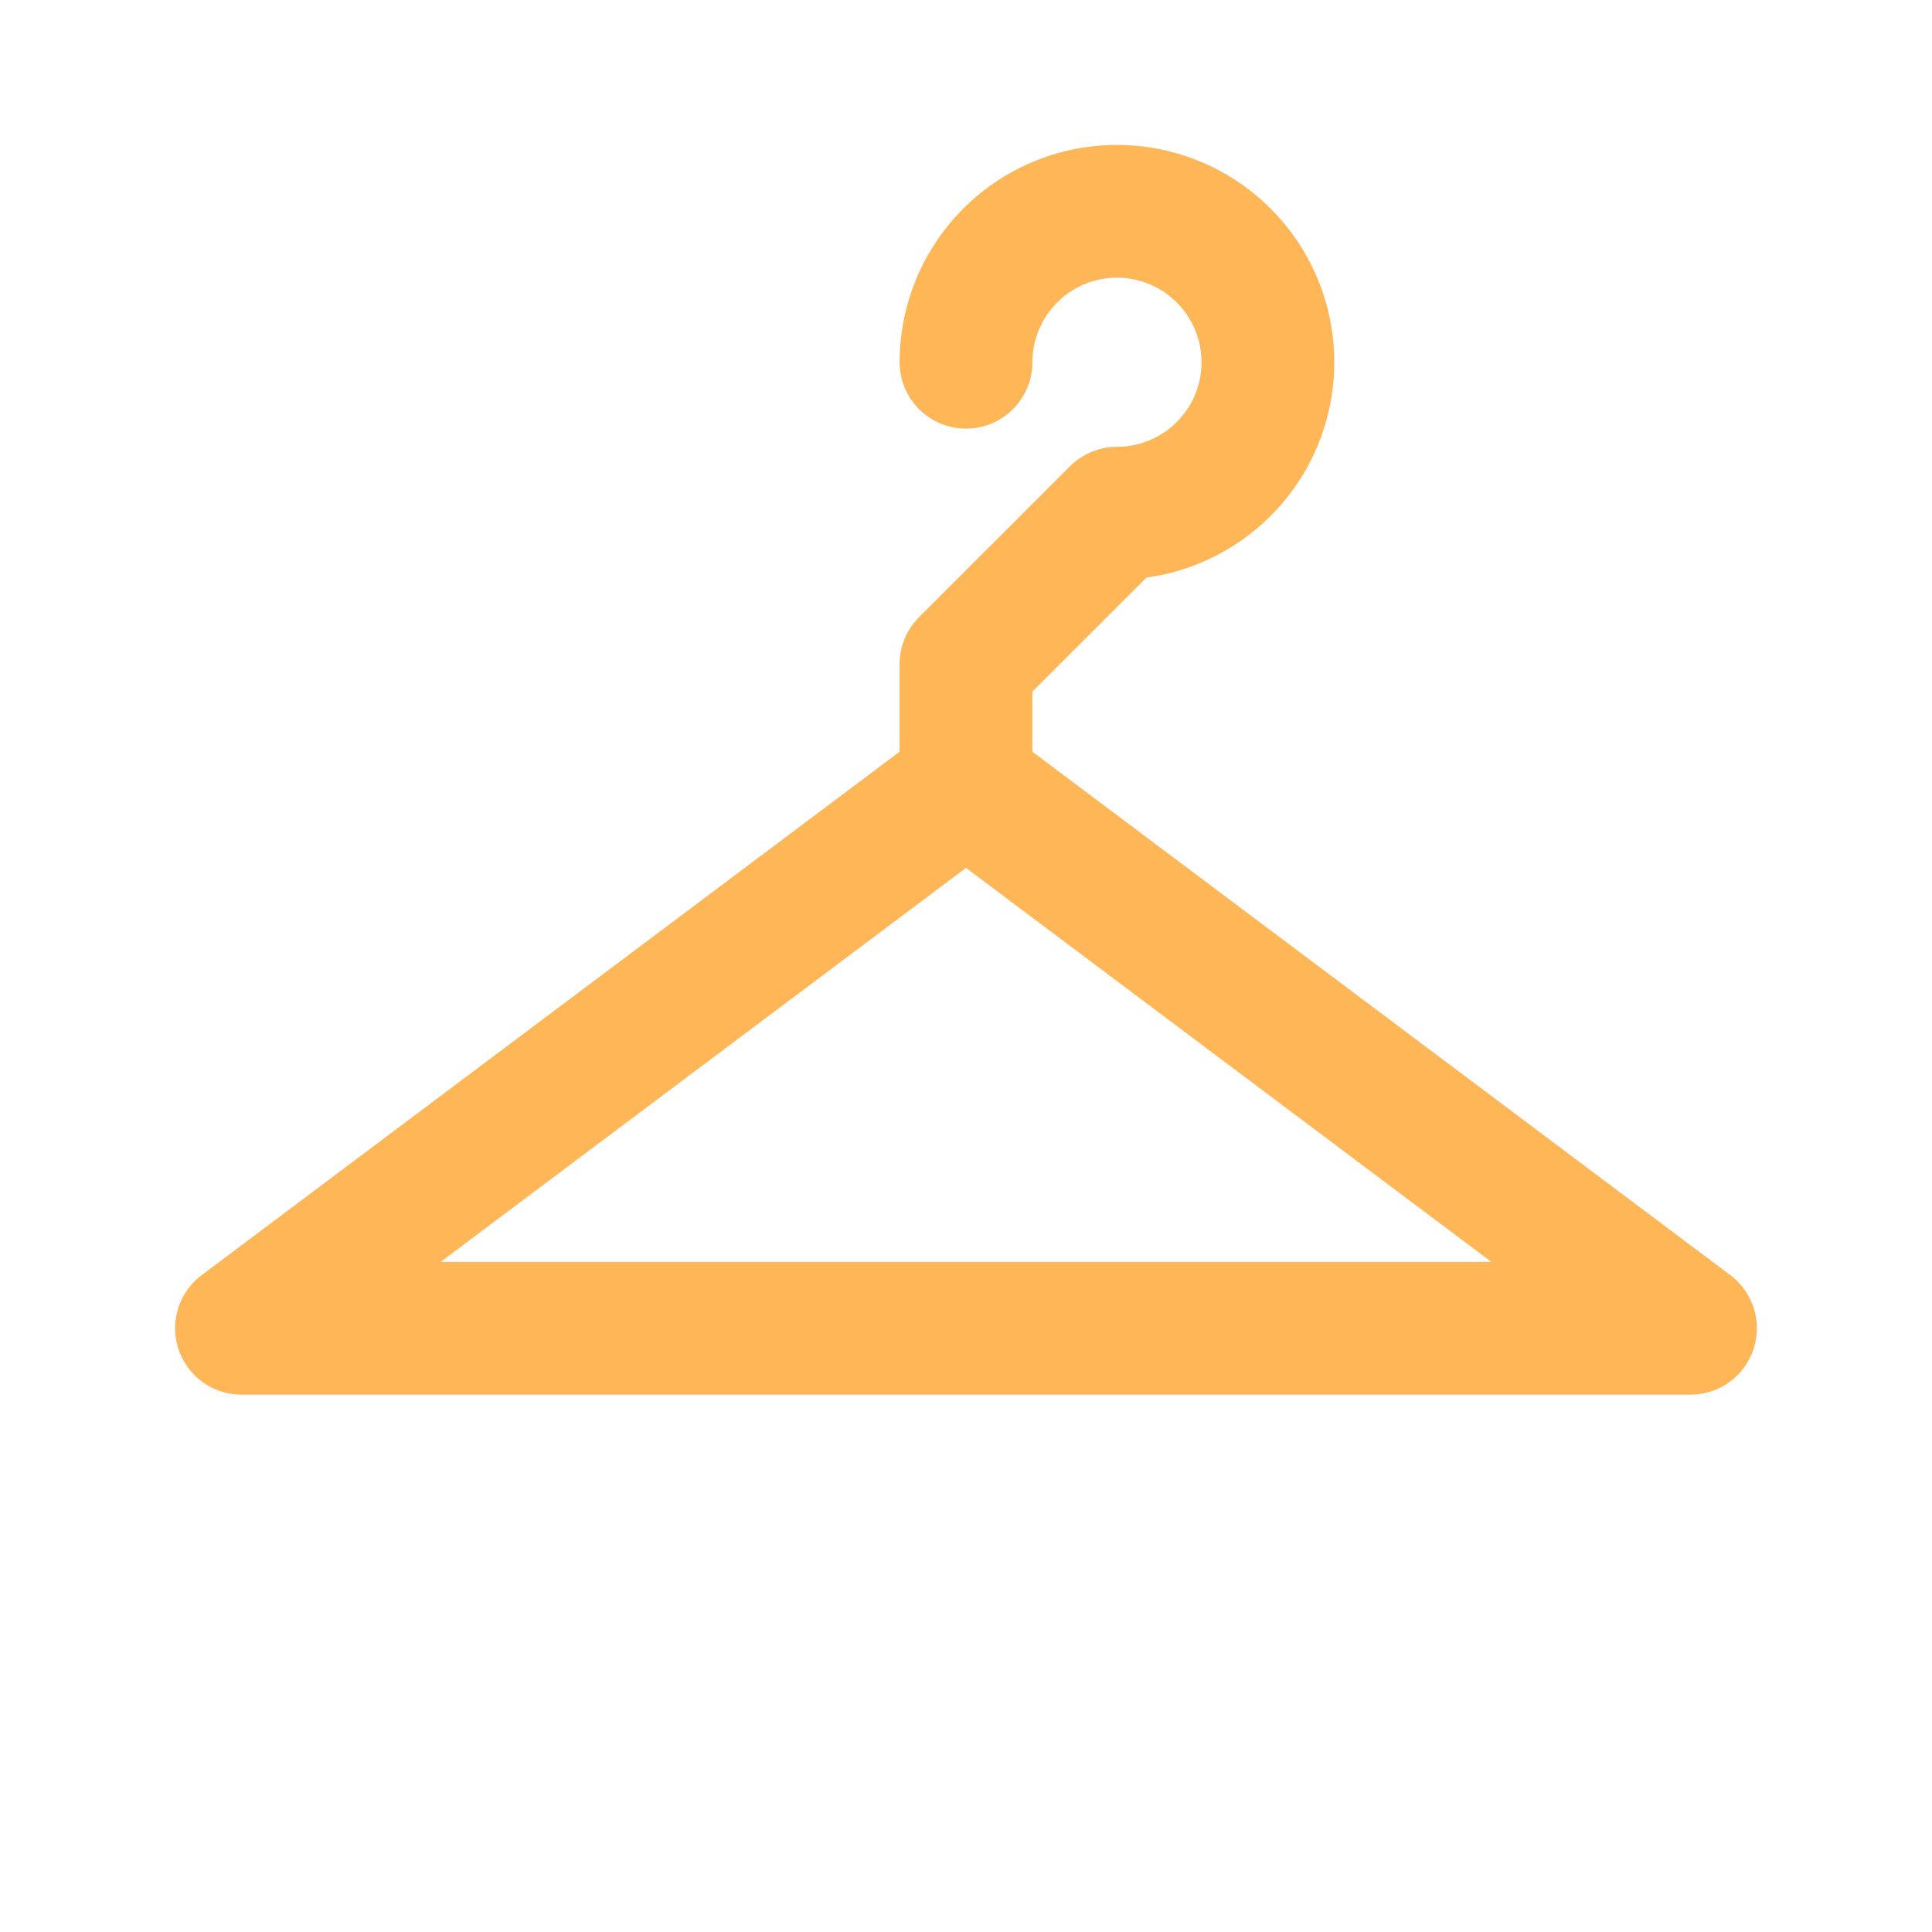
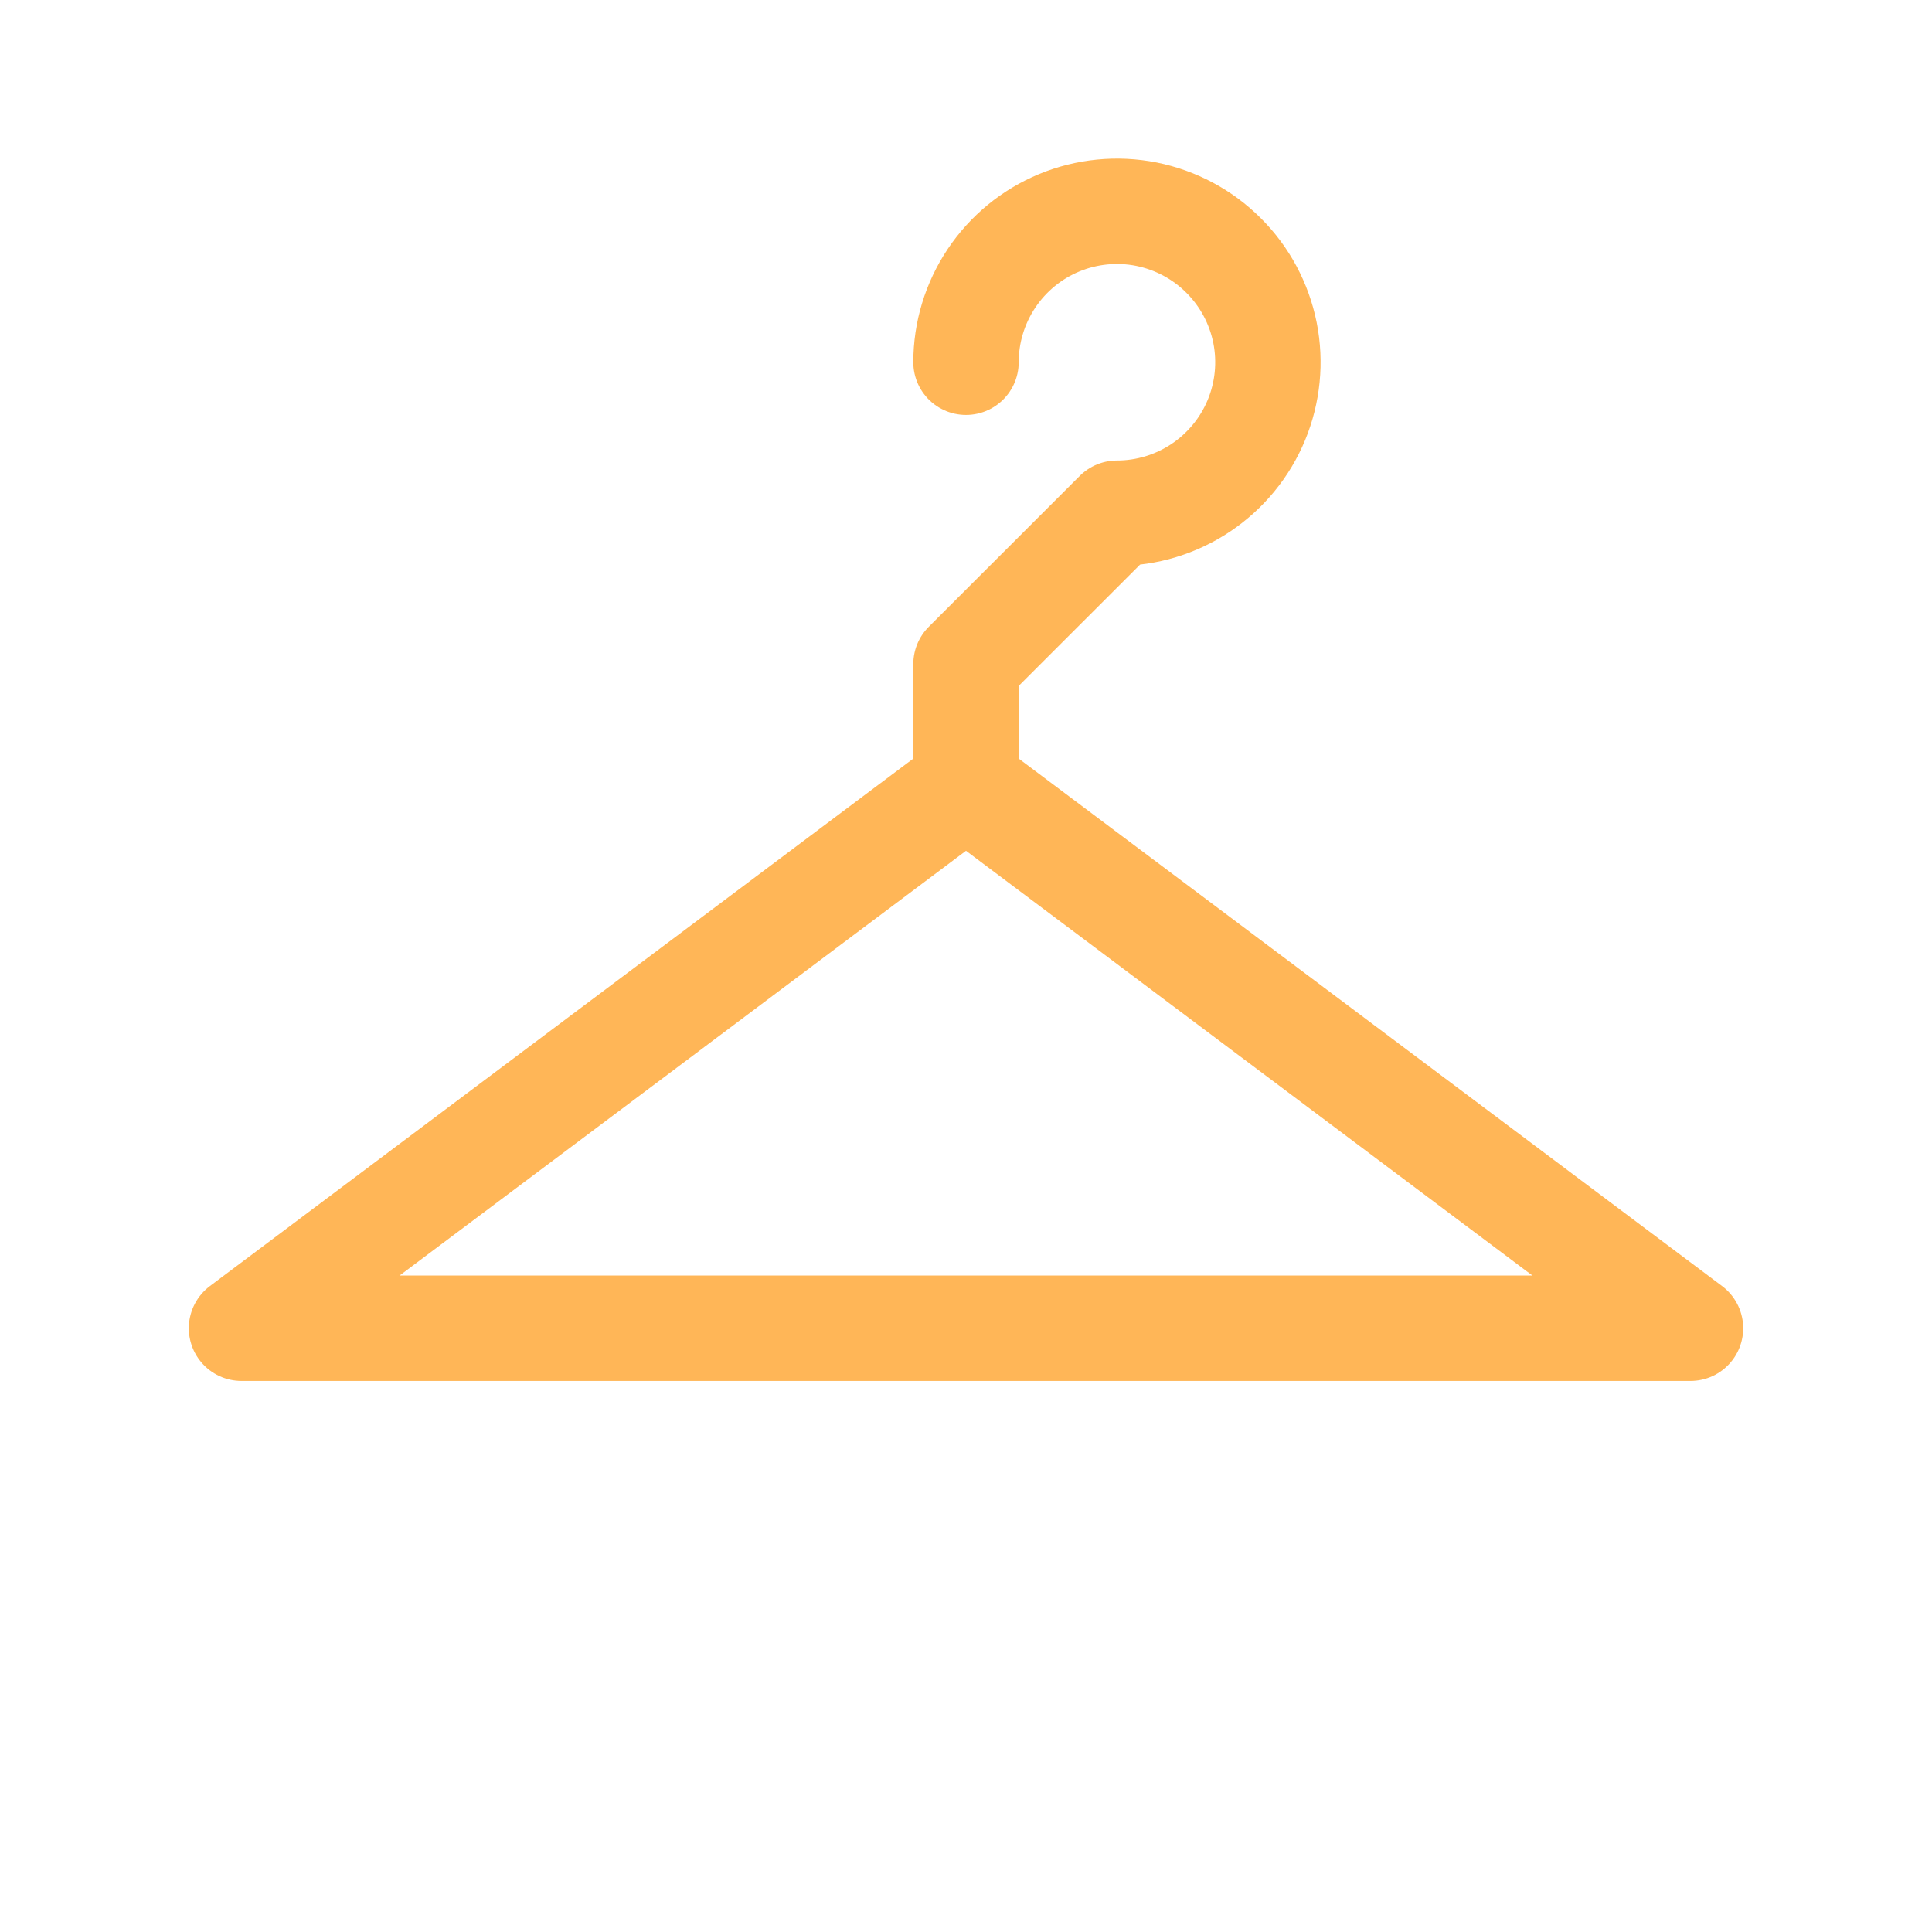
<svg xmlns="http://www.w3.org/2000/svg" preserveAspectRatio="none" overflow="visible" style="display: block;" width="22" height="22" viewBox="0 0 22 22" fill="none">
  <g id="Frame">
-     <path id="Vector" d="M11 4.125C11 3.785 11.101 3.453 11.29 3.17C11.479 2.887 11.747 2.667 12.061 2.537C12.375 2.407 12.721 2.373 13.054 2.439C13.387 2.506 13.694 2.669 13.934 2.91C14.175 3.15 14.338 3.456 14.405 3.79C14.471 4.123 14.437 4.469 14.307 4.783C14.177 5.097 13.956 5.365 13.674 5.554C13.391 5.743 13.059 5.844 12.719 5.844L11 7.562V8.938M11 8.938L2.75 15.125H19.25L11 8.938Z" stroke-width="1.512" stroke-linecap="round" stroke-linejoin="round" stroke="#FFB657" />
+     <path id="Vector" d="M11 4.125C11 3.785 11.101 3.453 11.29 3.17C11.479 2.887 11.747 2.667 12.061 2.537C12.375 2.407 12.721 2.373 13.054 2.439C13.387 2.506 13.694 2.669 13.934 2.91C14.175 3.15 14.338 3.456 14.405 3.79C14.471 4.123 14.437 4.469 14.307 4.783C14.177 5.097 13.956 5.365 13.674 5.554C13.391 5.743 13.059 5.844 12.719 5.844L11 7.562V8.938M11 8.938L2.75 15.125H19.25L11 8.938Z" stroke-width="1.2" vector-effect="non-scaling-stroke" stroke-linecap="round" stroke-linejoin="round" stroke="#FFB657" />
  </g>
</svg>
